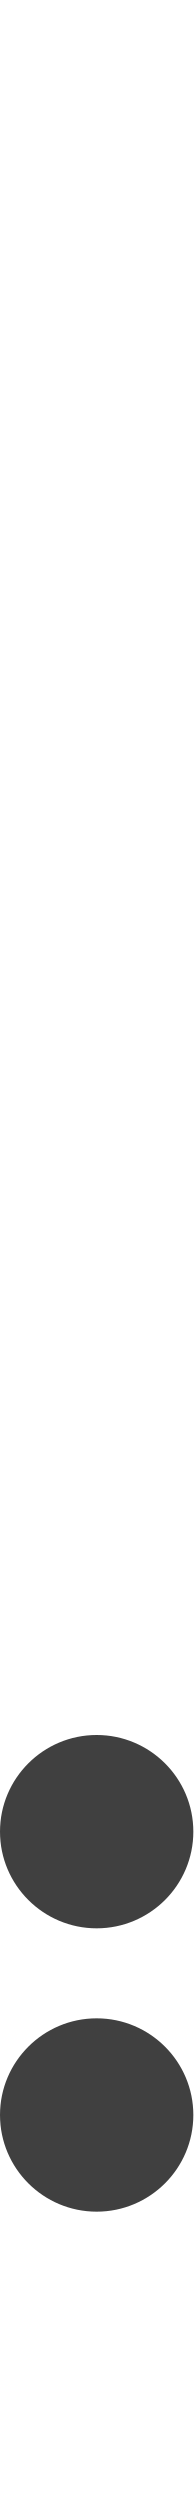
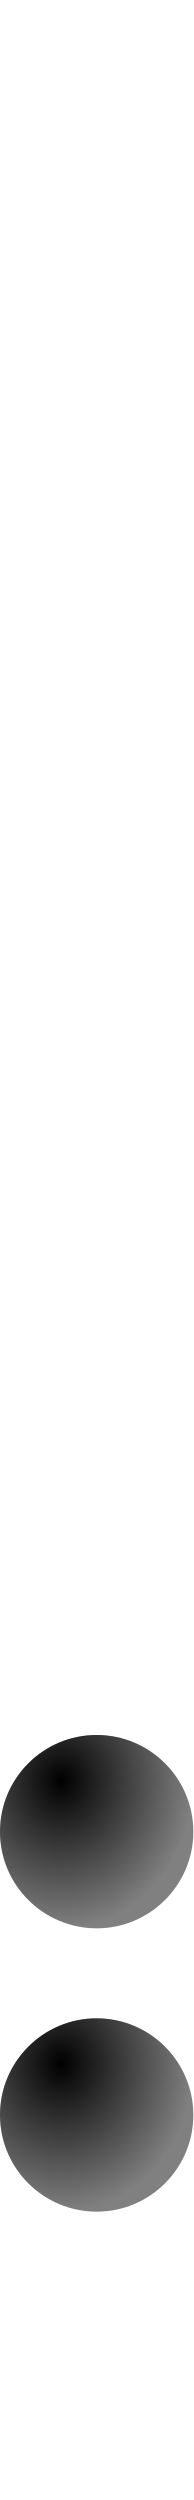
- <svg xmlns="http://www.w3.org/2000/svg" version="1.1" viewBox="0 0 116.0 1500.0" width="116.0" height="1500.0">
-   <g transform="matrix(1 0 0 -1 0 1100.0)">
-     <path fill="#404040" d="M58.0 -169.0ZM58.0 150.0ZM58.0 1.0ZM58.0 151.0ZM58.0 -57.0C90.0 -57.0 116.0 -31.0 116.0 1.0C116.0 33.0 90.0 59.0 58.0 59.0C26.0 59.0 0.0 33.0 0.0 1.0C0.0 -31.0 26.0 -57.0 58.0 -57.0ZM58.0 -169.0ZM58.0 -19.0ZM58.0 -227.0C90.0 -227.0 116.0 -201.0 116.0 -169.0C116.0 -137.0 90.0 -111.0 58.0 -111.0C26.0 -111.0 0.0 -137.0 0.0 -169.0C0.0 -201.0 26.0 -227.0 58.0 -227.0Z" />
+ <svg xmlns="http://www.w3.org/2000/svg" xmlns:xlink="http://www.w3.org/1999/xlink" version="1.1" viewBox="0 0 116.0 1500.0" width="116.0" height="1500.0" id="svg545">
+   <defs id="defs547">
+     <radialGradient xlink:href="#linearGradient960" id="radialGradient962" cx="58" cy="0" fx="58" fy="0" r="58" gradientUnits="userSpaceOnUse" />
+     <linearGradient id="linearGradient960">
+       <stop style="stop-color:#000000;stop-opacity:1;" offset="0" id="stop956" />
+       <stop style="stop-color:#000000;stop-opacity:0;" offset="1" id="stop958" />
+     </linearGradient>
+     <radialGradient xlink:href="#linearGradient960" id="radialGradient964" gradientUnits="userSpaceOnUse" cx="36.824" cy="30.587" fx="36.824" fy="30.587" r="58" gradientTransform="matrix(1.365082,0.00531186,-0.00594336,1.527371,-13.26214,-16.32625)" />
+     <radialGradient xlink:href="#linearGradient960" id="radialGradient962-5" cx="58" cy="0" fx="58" fy="0" r="58" gradientUnits="userSpaceOnUse" />
+     <radialGradient xlink:href="#linearGradient960" id="radialGradient964-5" gradientUnits="userSpaceOnUse" cx="36.824" cy="30.587" fx="36.824" fy="30.587" r="58" gradientTransform="matrix(1.365082,0.00531186,-0.00594336,1.527371,-13.26214,-16.32625)" />
+   </defs>
+   <g id="g4299" transform="translate(0,169)">
+     <g id="g2898">
+       <g transform="matrix(1,0,0,-1,0,1100)" id="g15" style="fill:#808080">
+         <path d="m 58,-58 c 32,0 58,26 58,58 C 116,32 90,58 58,58 26,58 0,32 0,0 0,-32 26,-58 58,-58 Z" id="path13" />
+       </g>
+       <g transform="matrix(1,0,0,-1,0,1100)" id="g103" style="fill:url(#radialGradient962);fill-opacity:1">
+         <path d="m 58,-58 c 32,0 58,26 58,58 C 116,32 90,58 58,58 26,58 0,32 0,0 0,-32 26,-58 58,-58 Z" id="path101" style="fill:url(#radialGradient964);fill-opacity:1" />
+       </g>
+     </g>
+     <g id="g2898-2" transform="translate(0,-170)">
+       <g transform="matrix(1,0,0,-1,0,1100)" id="g15-3" style="fill:#808080">
+         <path d="m 58,-58 c 32,0 58,26 58,58 C 116,32 90,58 58,58 26,58 0,32 0,0 0,-32 26,-58 58,-58 Z" id="path13-2" />
+       </g>
+       <g transform="matrix(1,0,0,-1,0,1100)" id="g103-2" style="fill:url(#radialGradient962-5);fill-opacity:1">
+         <path d="m 58,-58 c 32,0 58,26 58,58 C 116,32 90,58 58,58 26,58 0,32 0,0 0,-32 26,-58 58,-58 Z" id="path101-7" style="fill:url(#radialGradient964-5);fill-opacity:1" />
+       </g>
+     </g>
  </g>
</svg>
